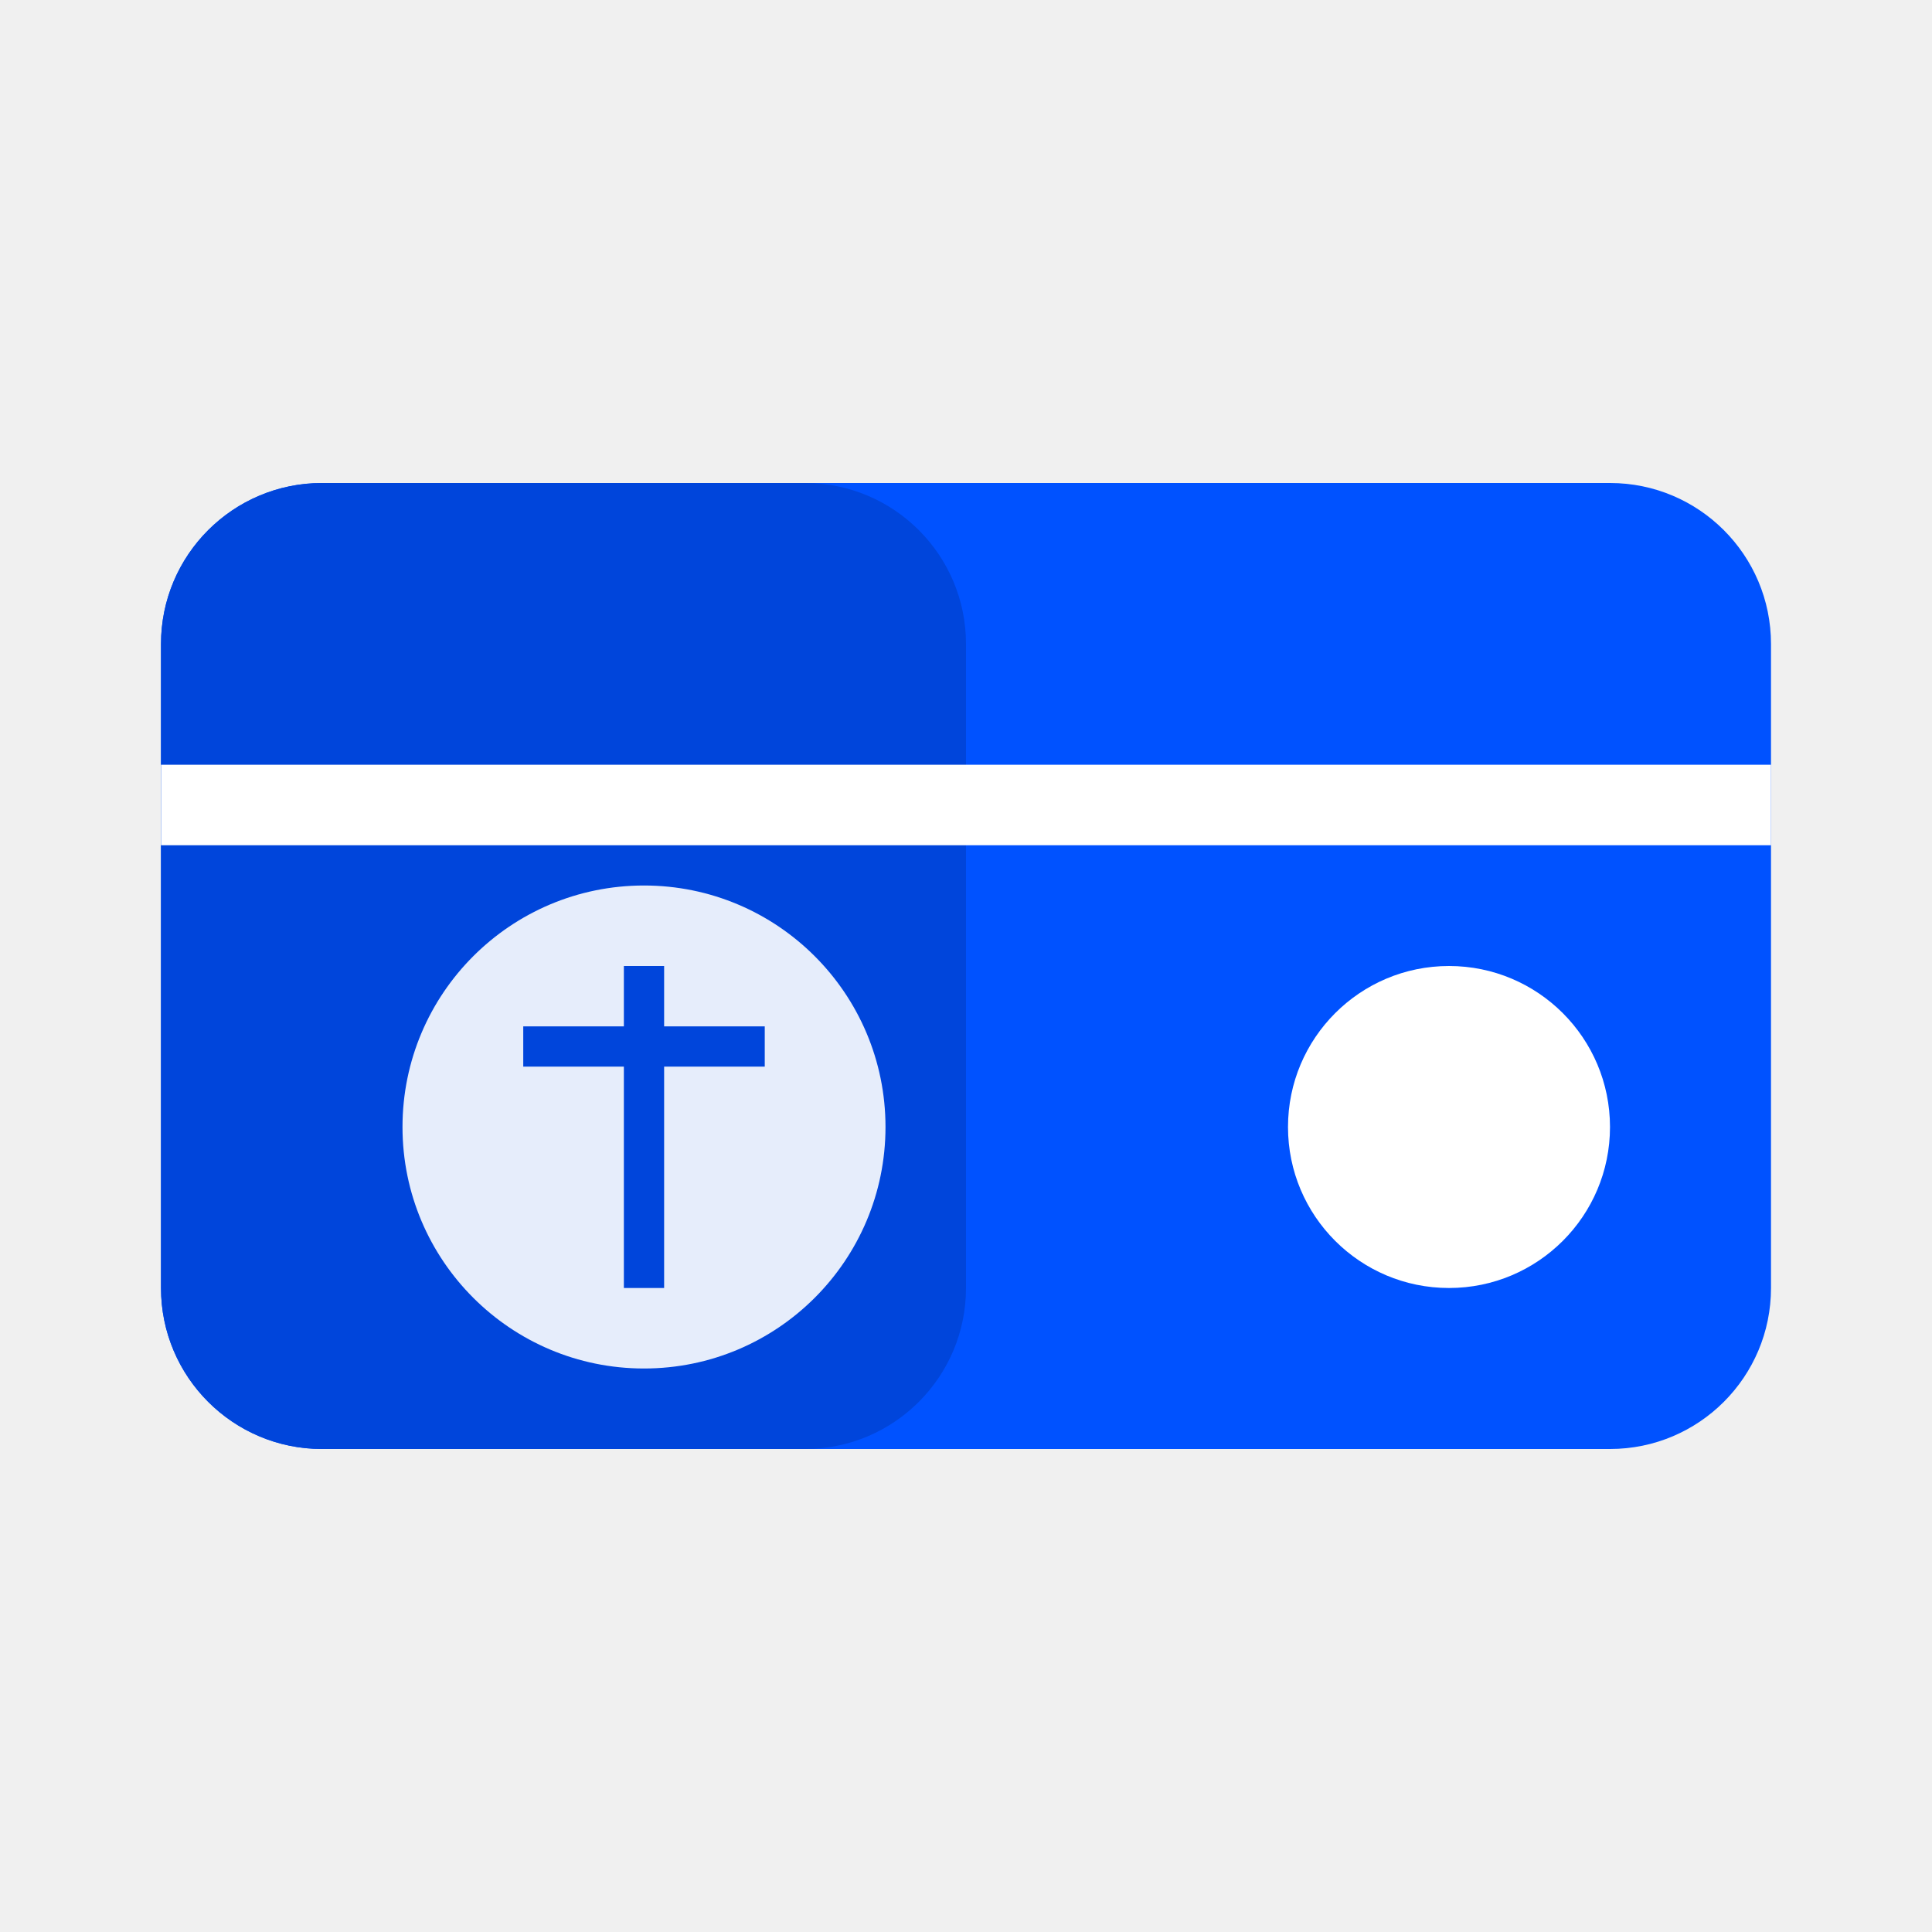
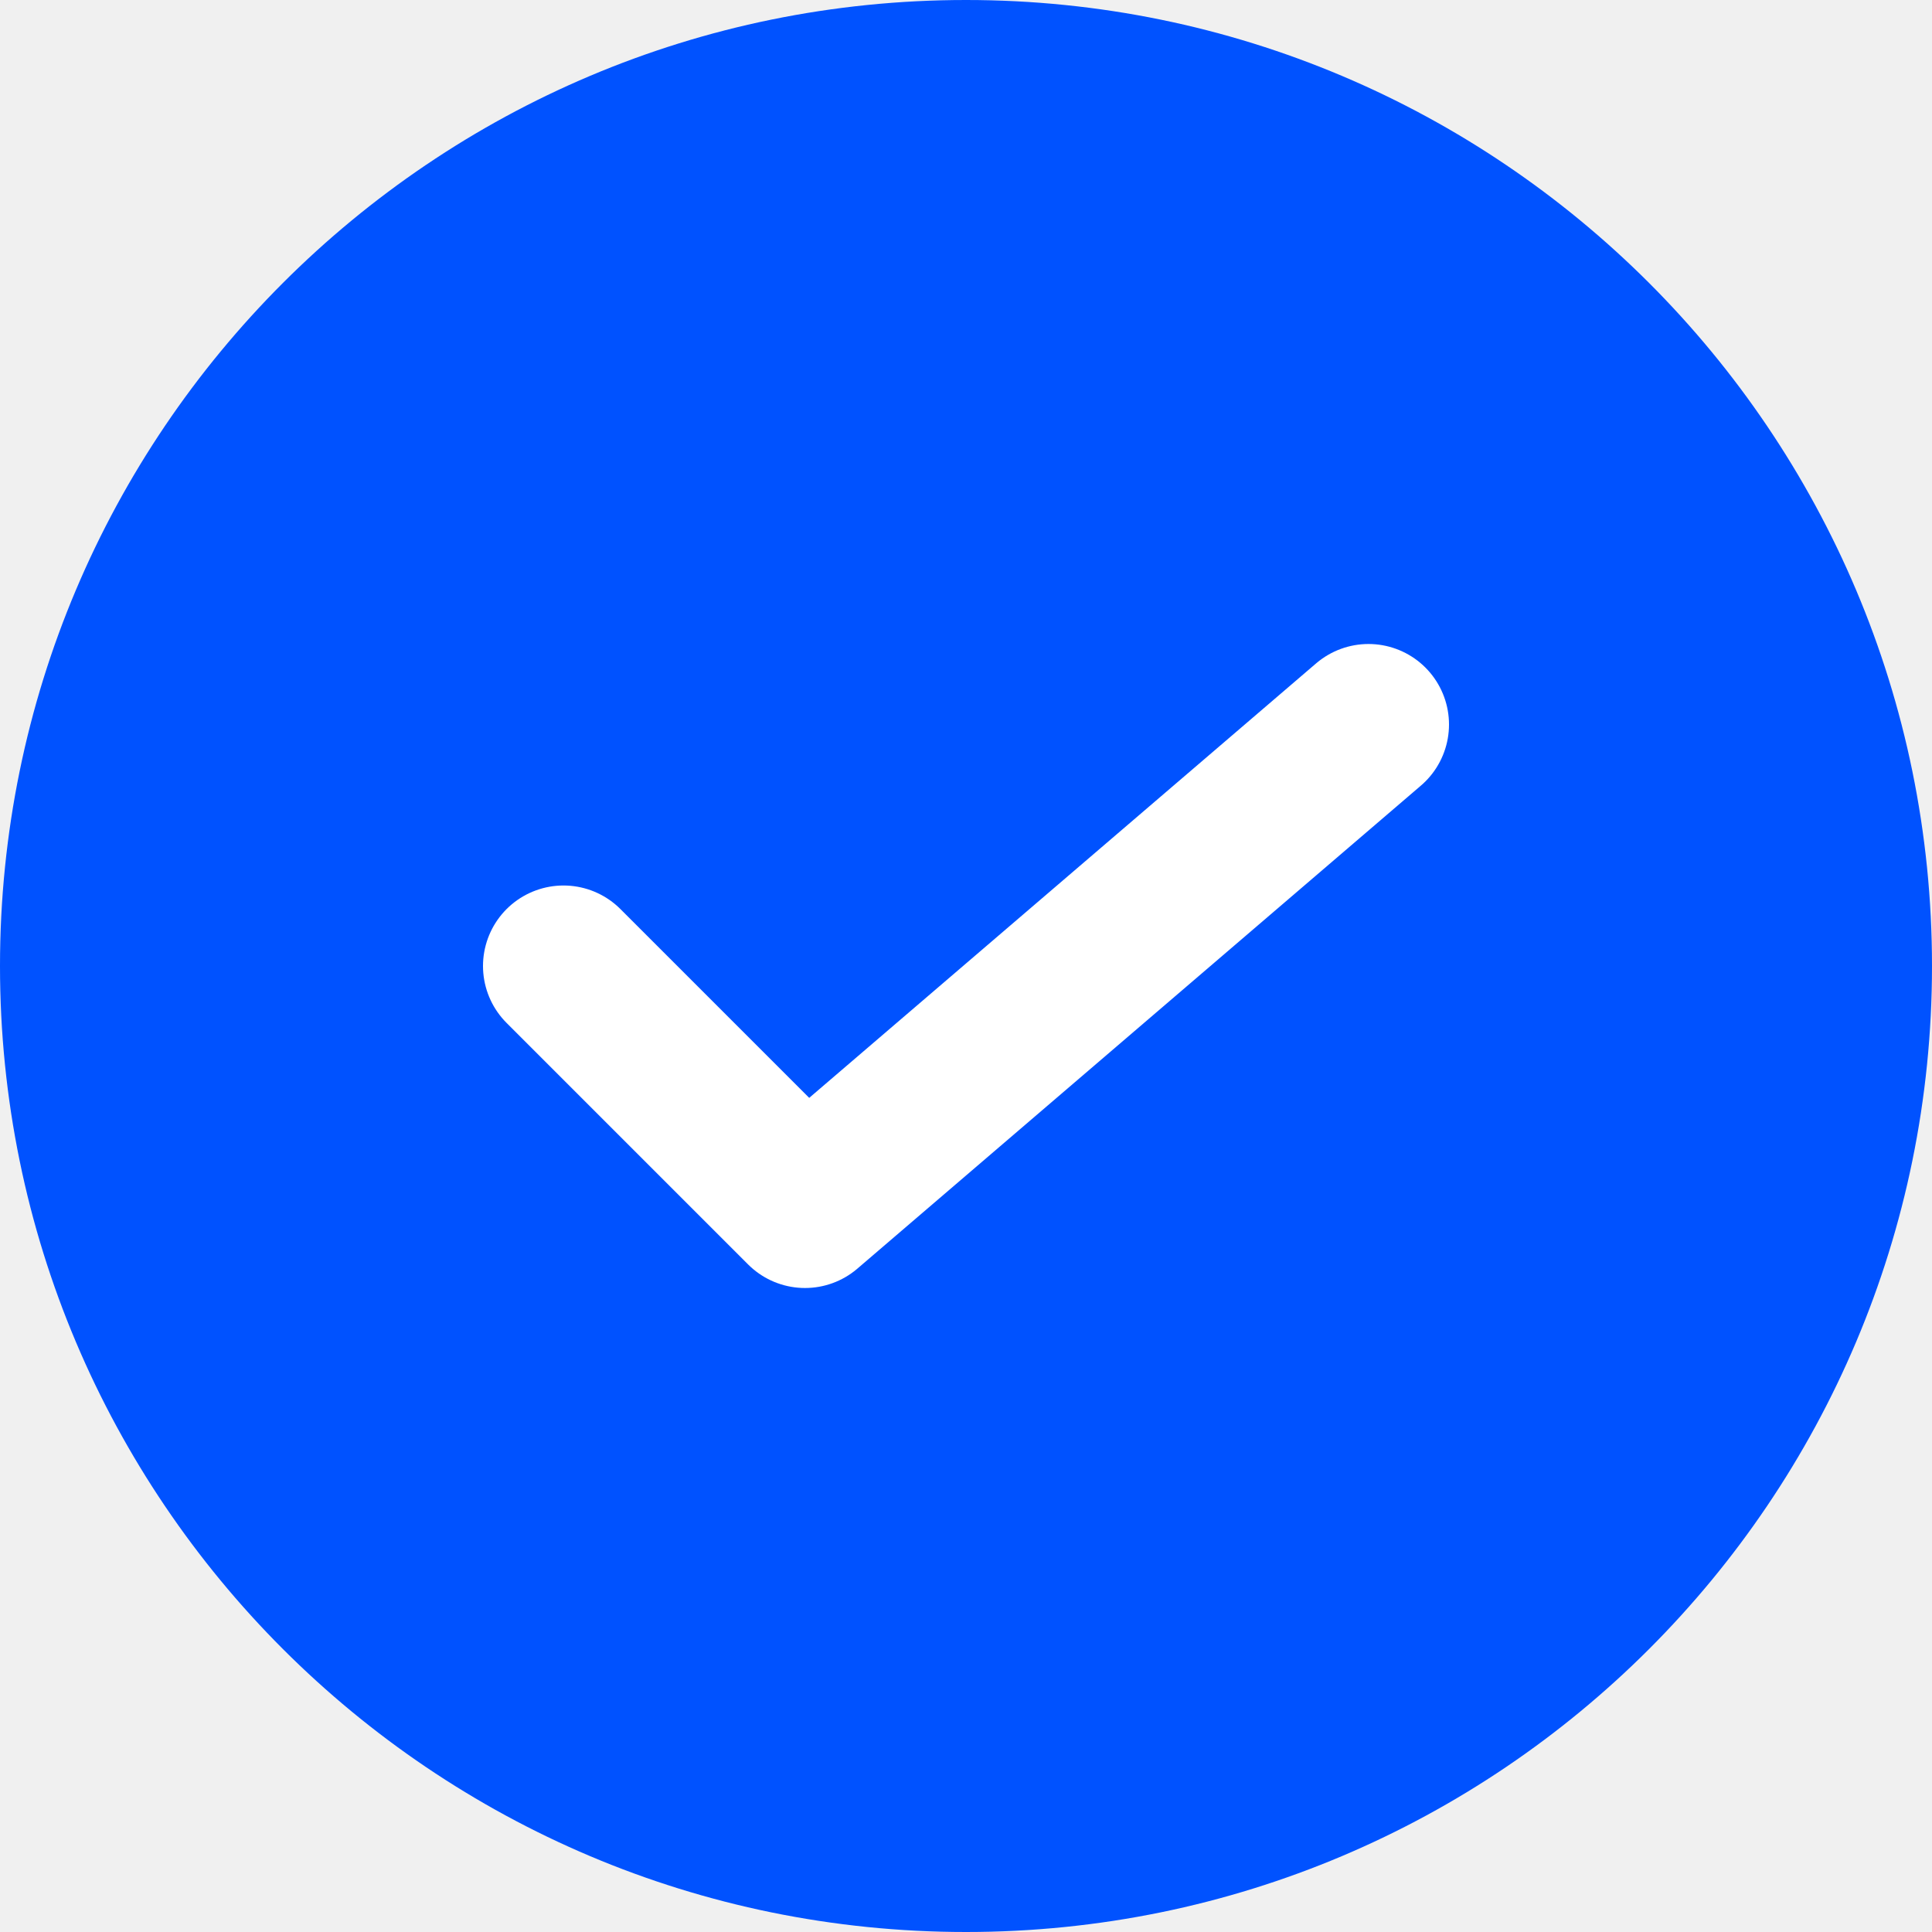
- <svg xmlns="http://www.w3.org/2000/svg" width="48" height="48" viewBox="0 0 48 48" fill="none">
-   <rect x="4" y="12" width="40" height="24" rx="4" fill="#0052FF" />
-   <rect x="4" y="12" width="20" height="24" rx="4" fill="#0045DB" />
-   <line x1="4" y1="20" x2="44" y2="20" stroke="white" stroke-width="2" />
-   <circle cx="36" cy="28" r="4" fill="white" />
-   <g className="coin-animation">
-     <circle cx="16" cy="28" r="6" fill="#FFFFFF" opacity="0.9">
-       <animate attributeName="opacity" values="0.9;0.5;0.9" dur="3s" repeatCount="indefinite" />
-     </circle>
-     <path d="M16 24v8M13 26h6" stroke="#0045DB" strokeWidth="1.5" strokeLinecap="round" />
-   </g>
+ <svg xmlns="http://www.w3.org/2000/svg" width="24" height="24" viewBox="0 0 24 24" fill="none">
+   <rect width="24" height="24" rx="12" fill="#0052FF" />
+   <path d="M7 12L10 15L17 9" stroke="white" stroke-width="2" stroke-linecap="round" stroke-linejoin="round" />
</svg>
